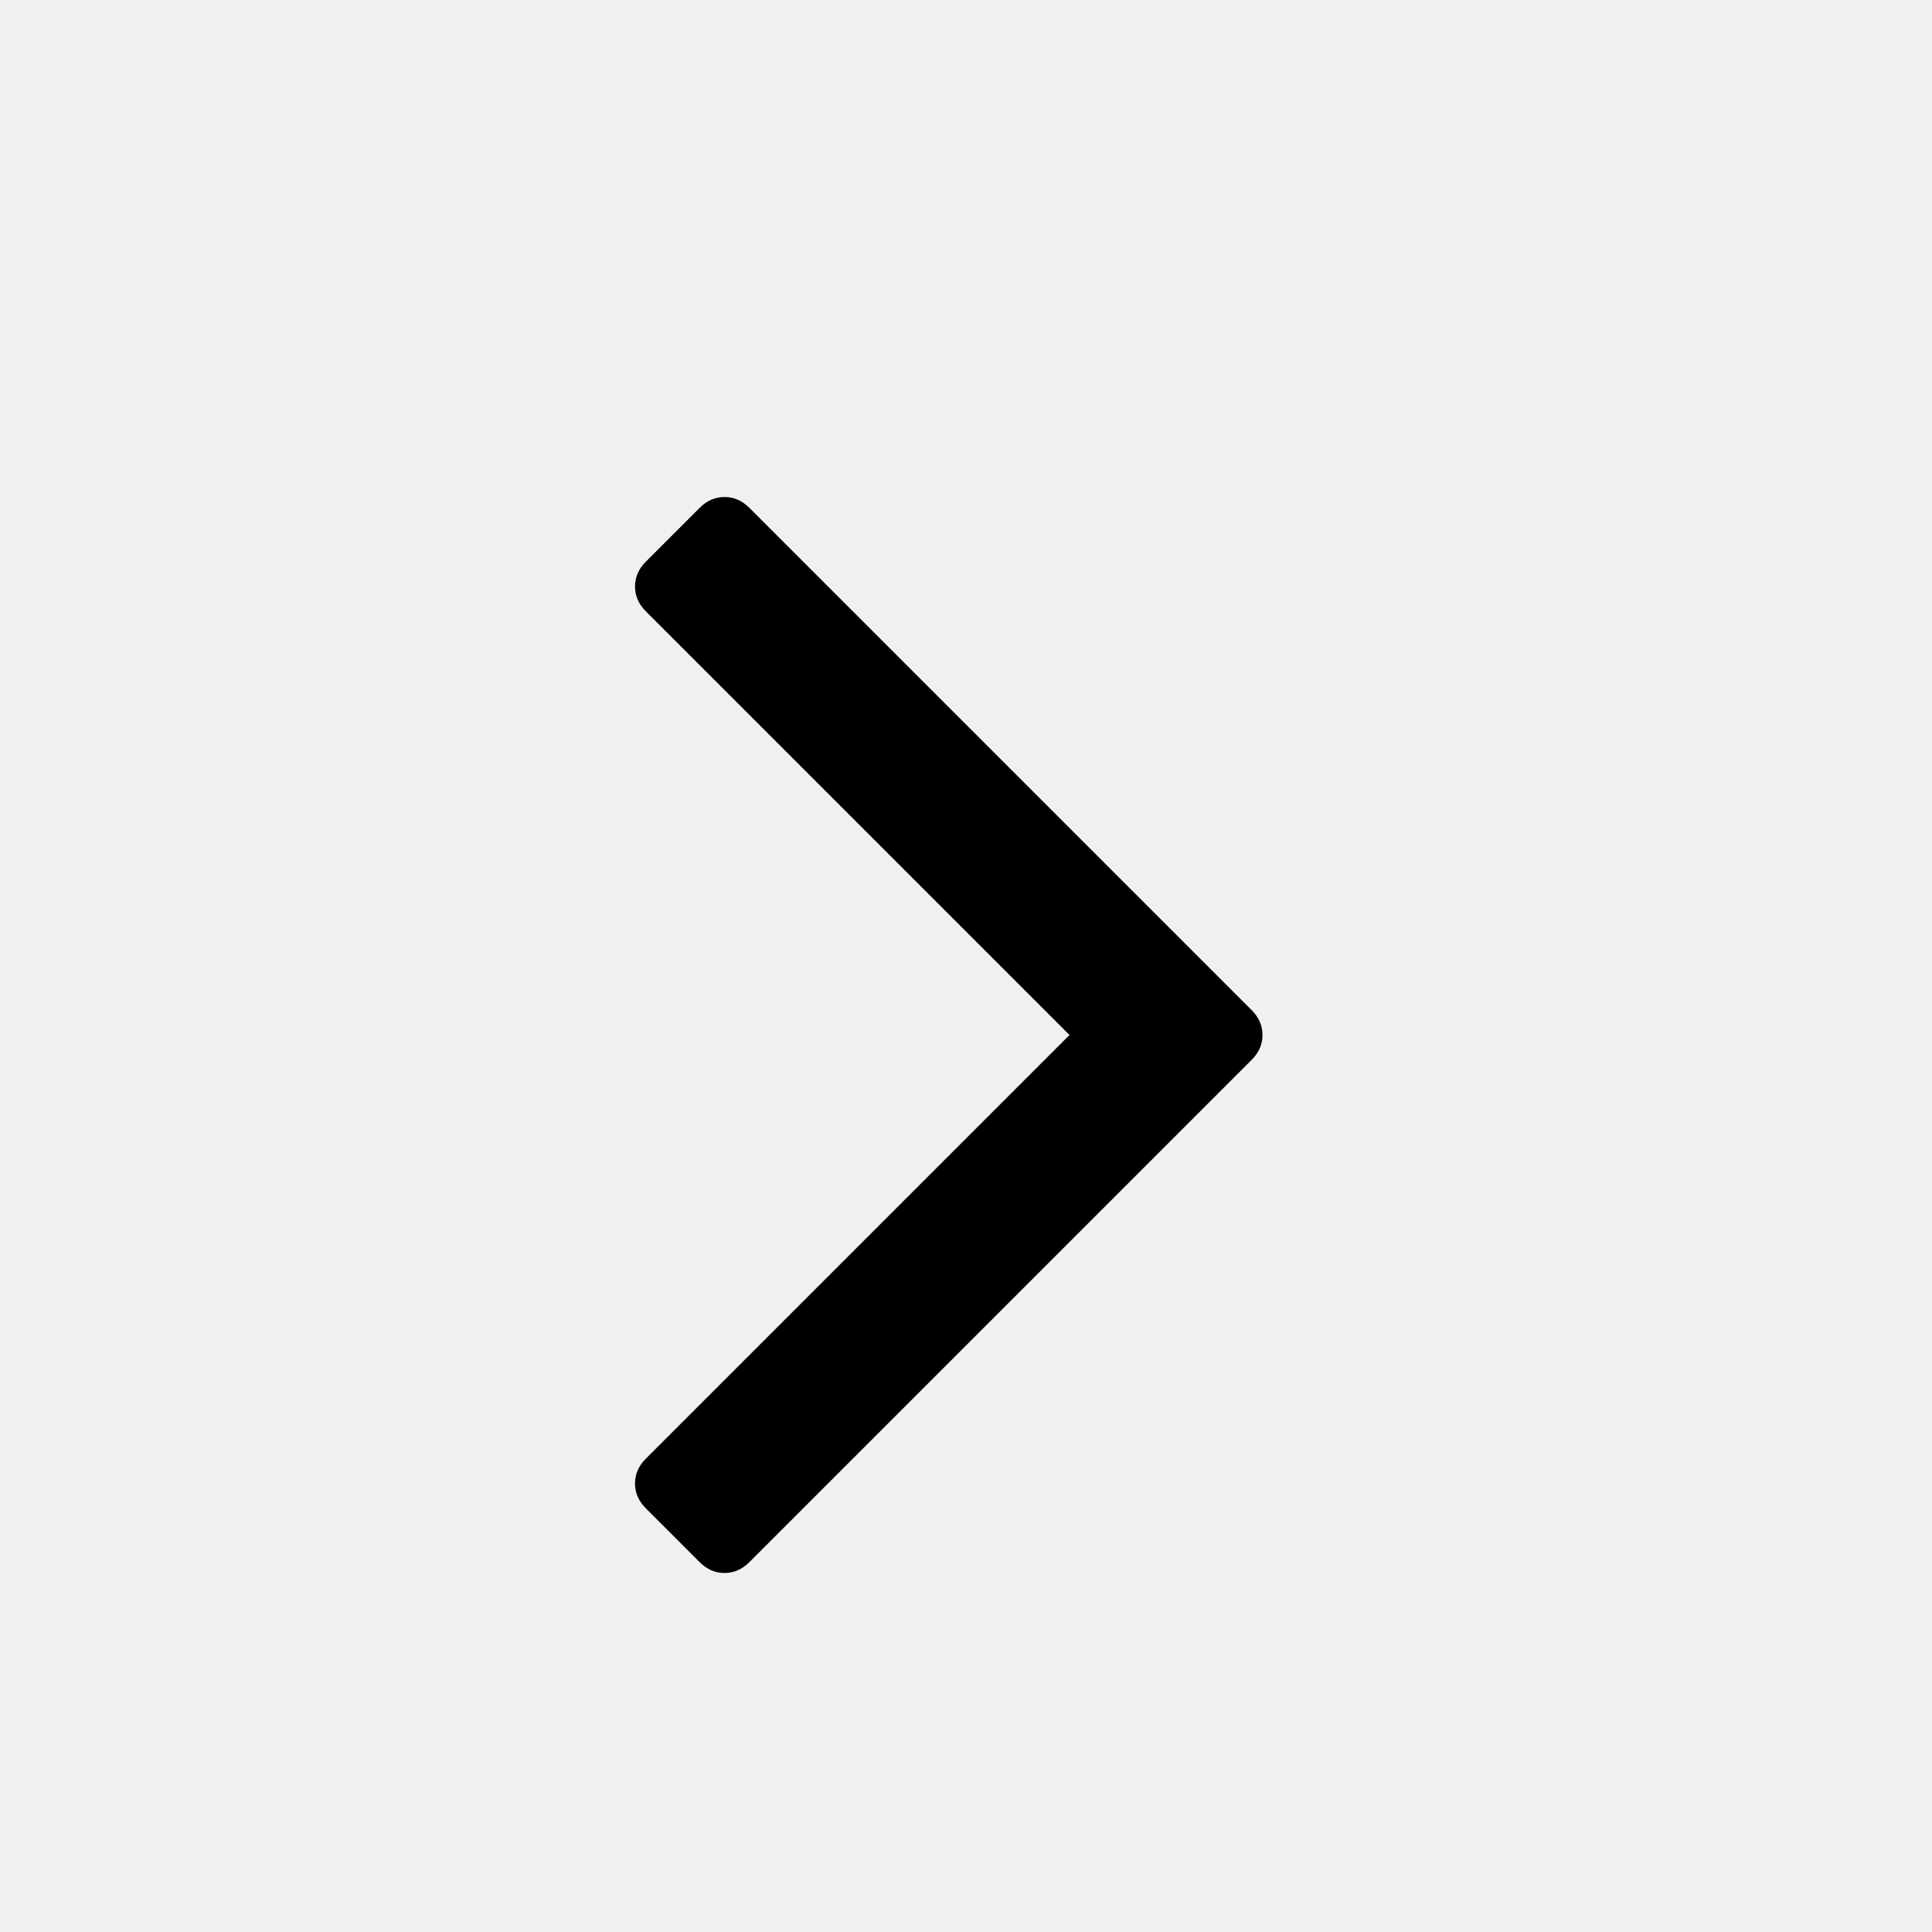
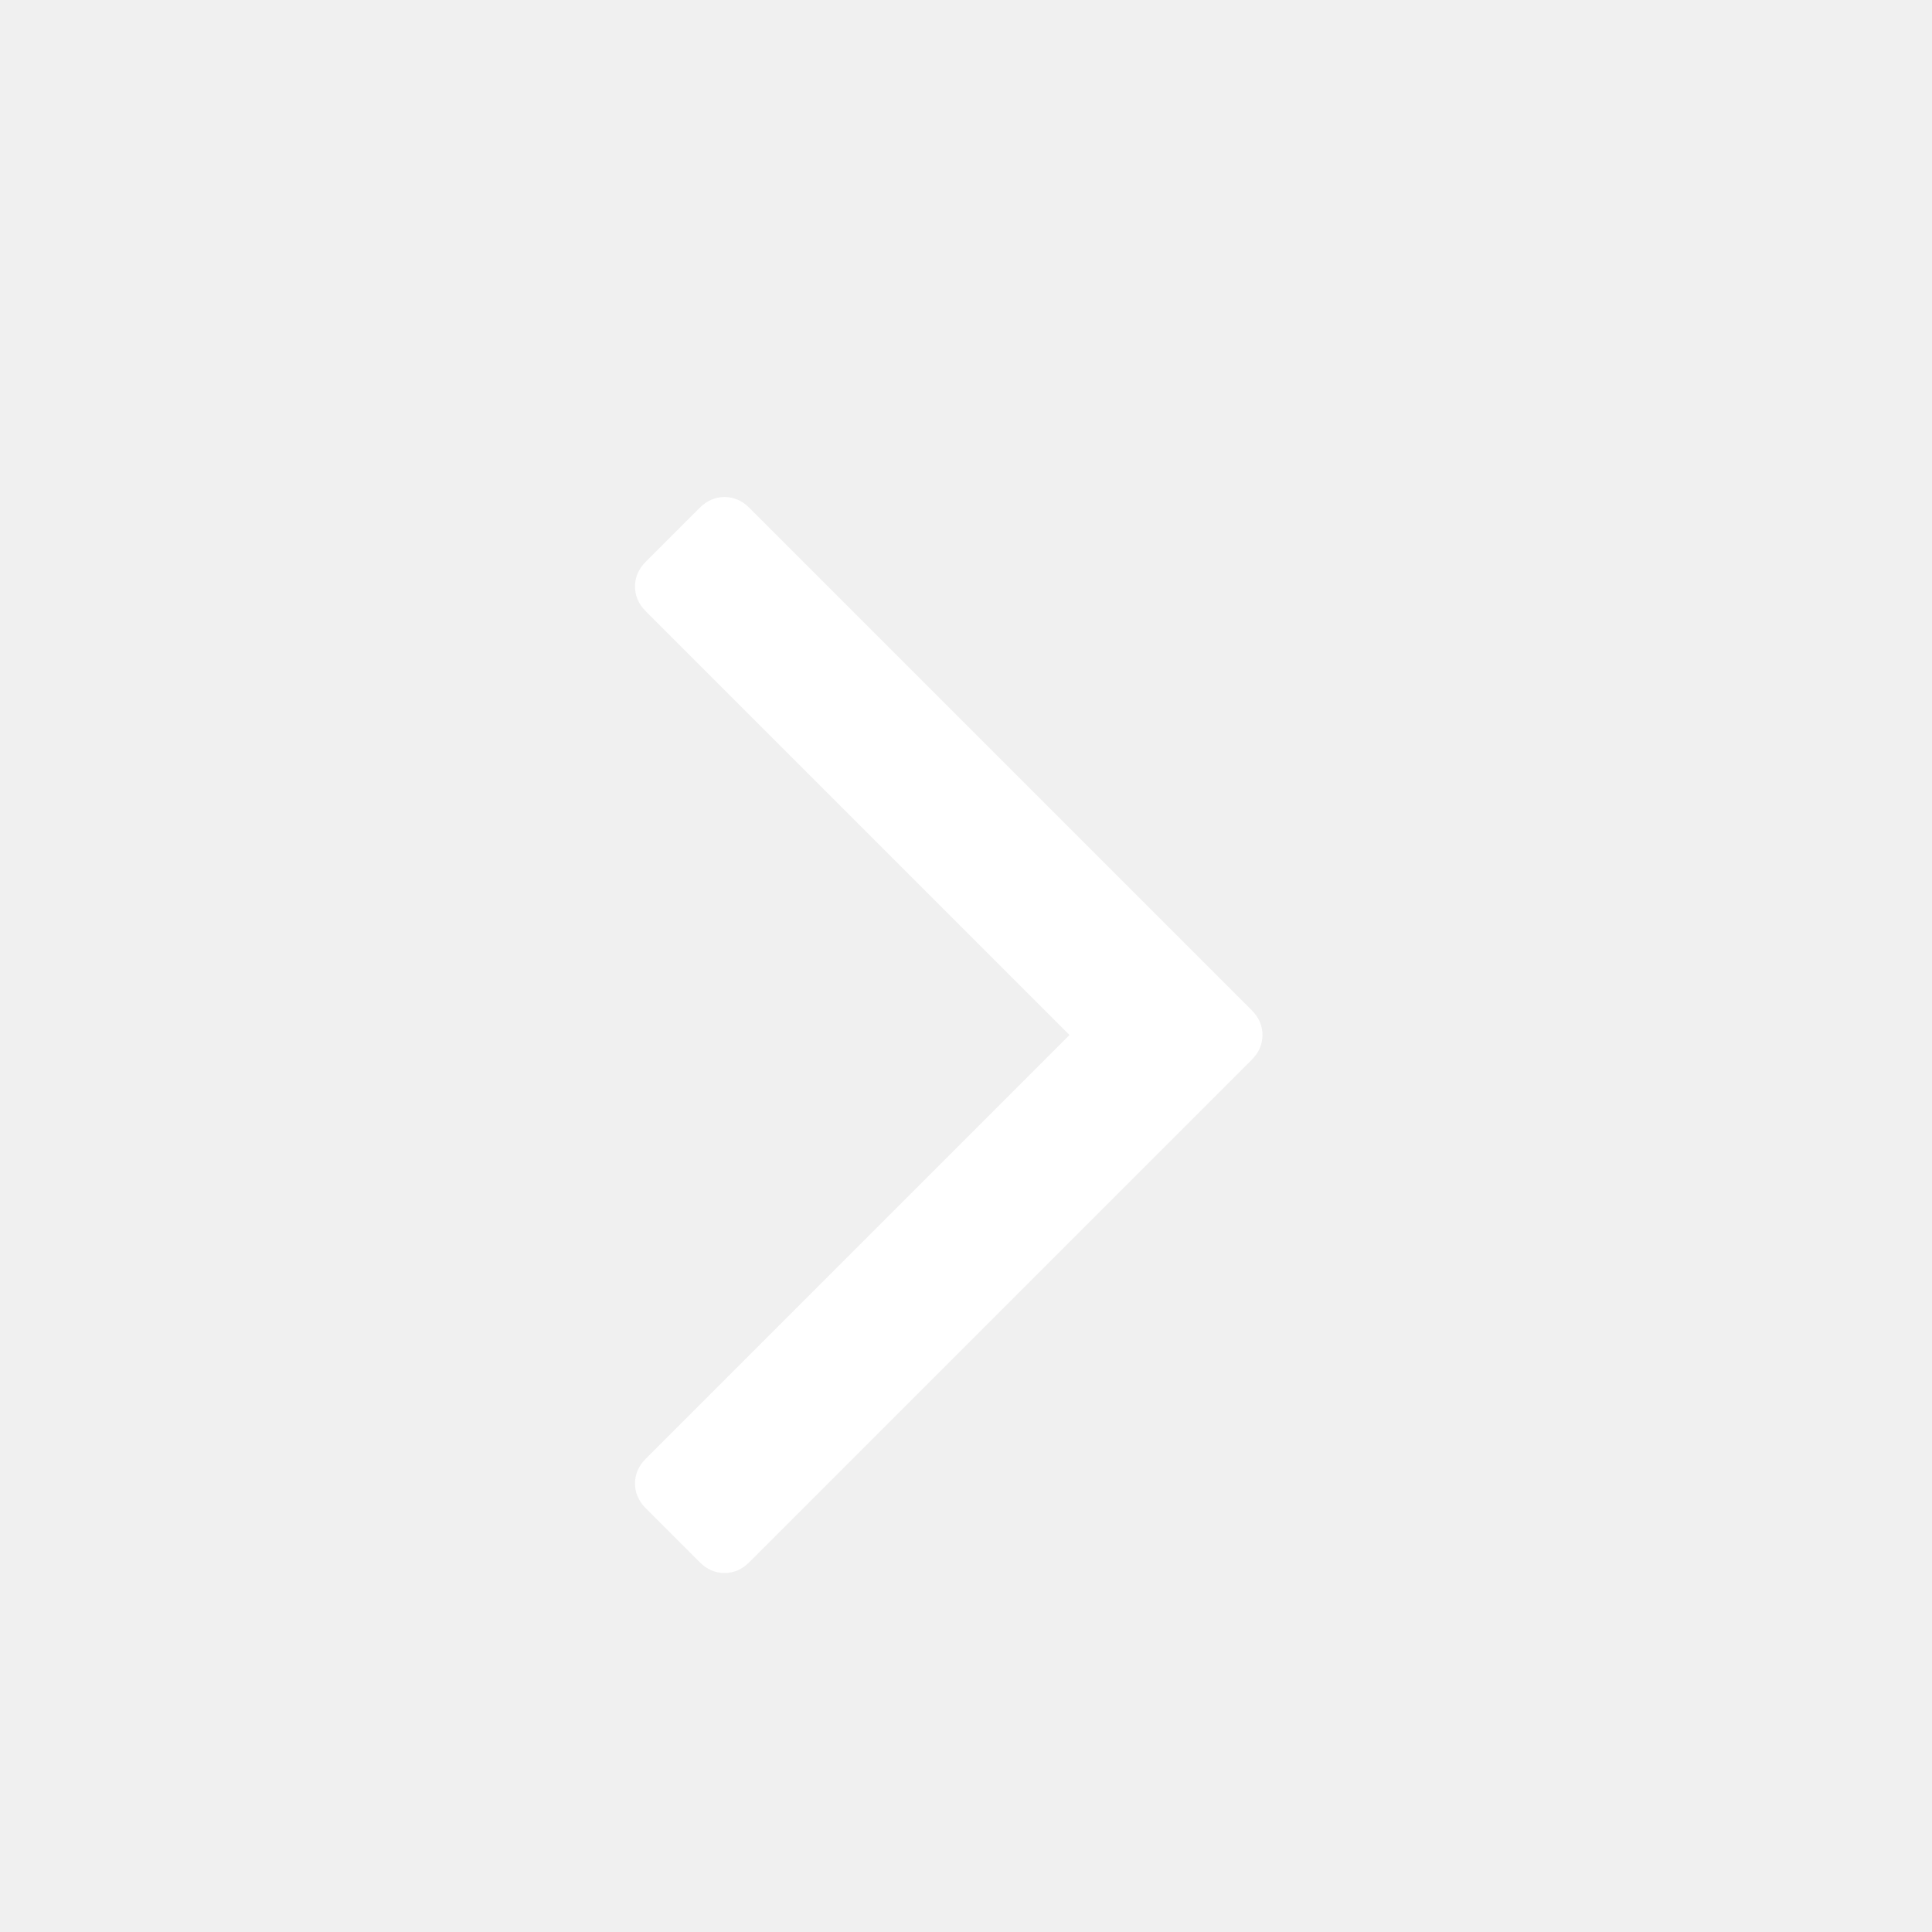
<svg xmlns="http://www.w3.org/2000/svg" width="1792" height="1792" viewBox="0 0 1792 1792">
-   <path d="M1171 960q0 13-10 23l-466 466q-10 10-23 10t-23-10l-50-50q-10-10-10-23t10-23l393-393-393-393q-10-10-10-23t10-23l50-50q10-10 23-10t23 10l466 466q10 10 10 23z" />
+   <path fill="#fff" d="M1171 960q0 13-10 23l-466 466q-10 10-23 10t-23-10l-50-50q-10-10-10-23t10-23l393-393-393-393q-10-10-10-23t10-23l50-50q10-10 23-10t23 10l466 466q10 10 10 23z" />
</svg>
